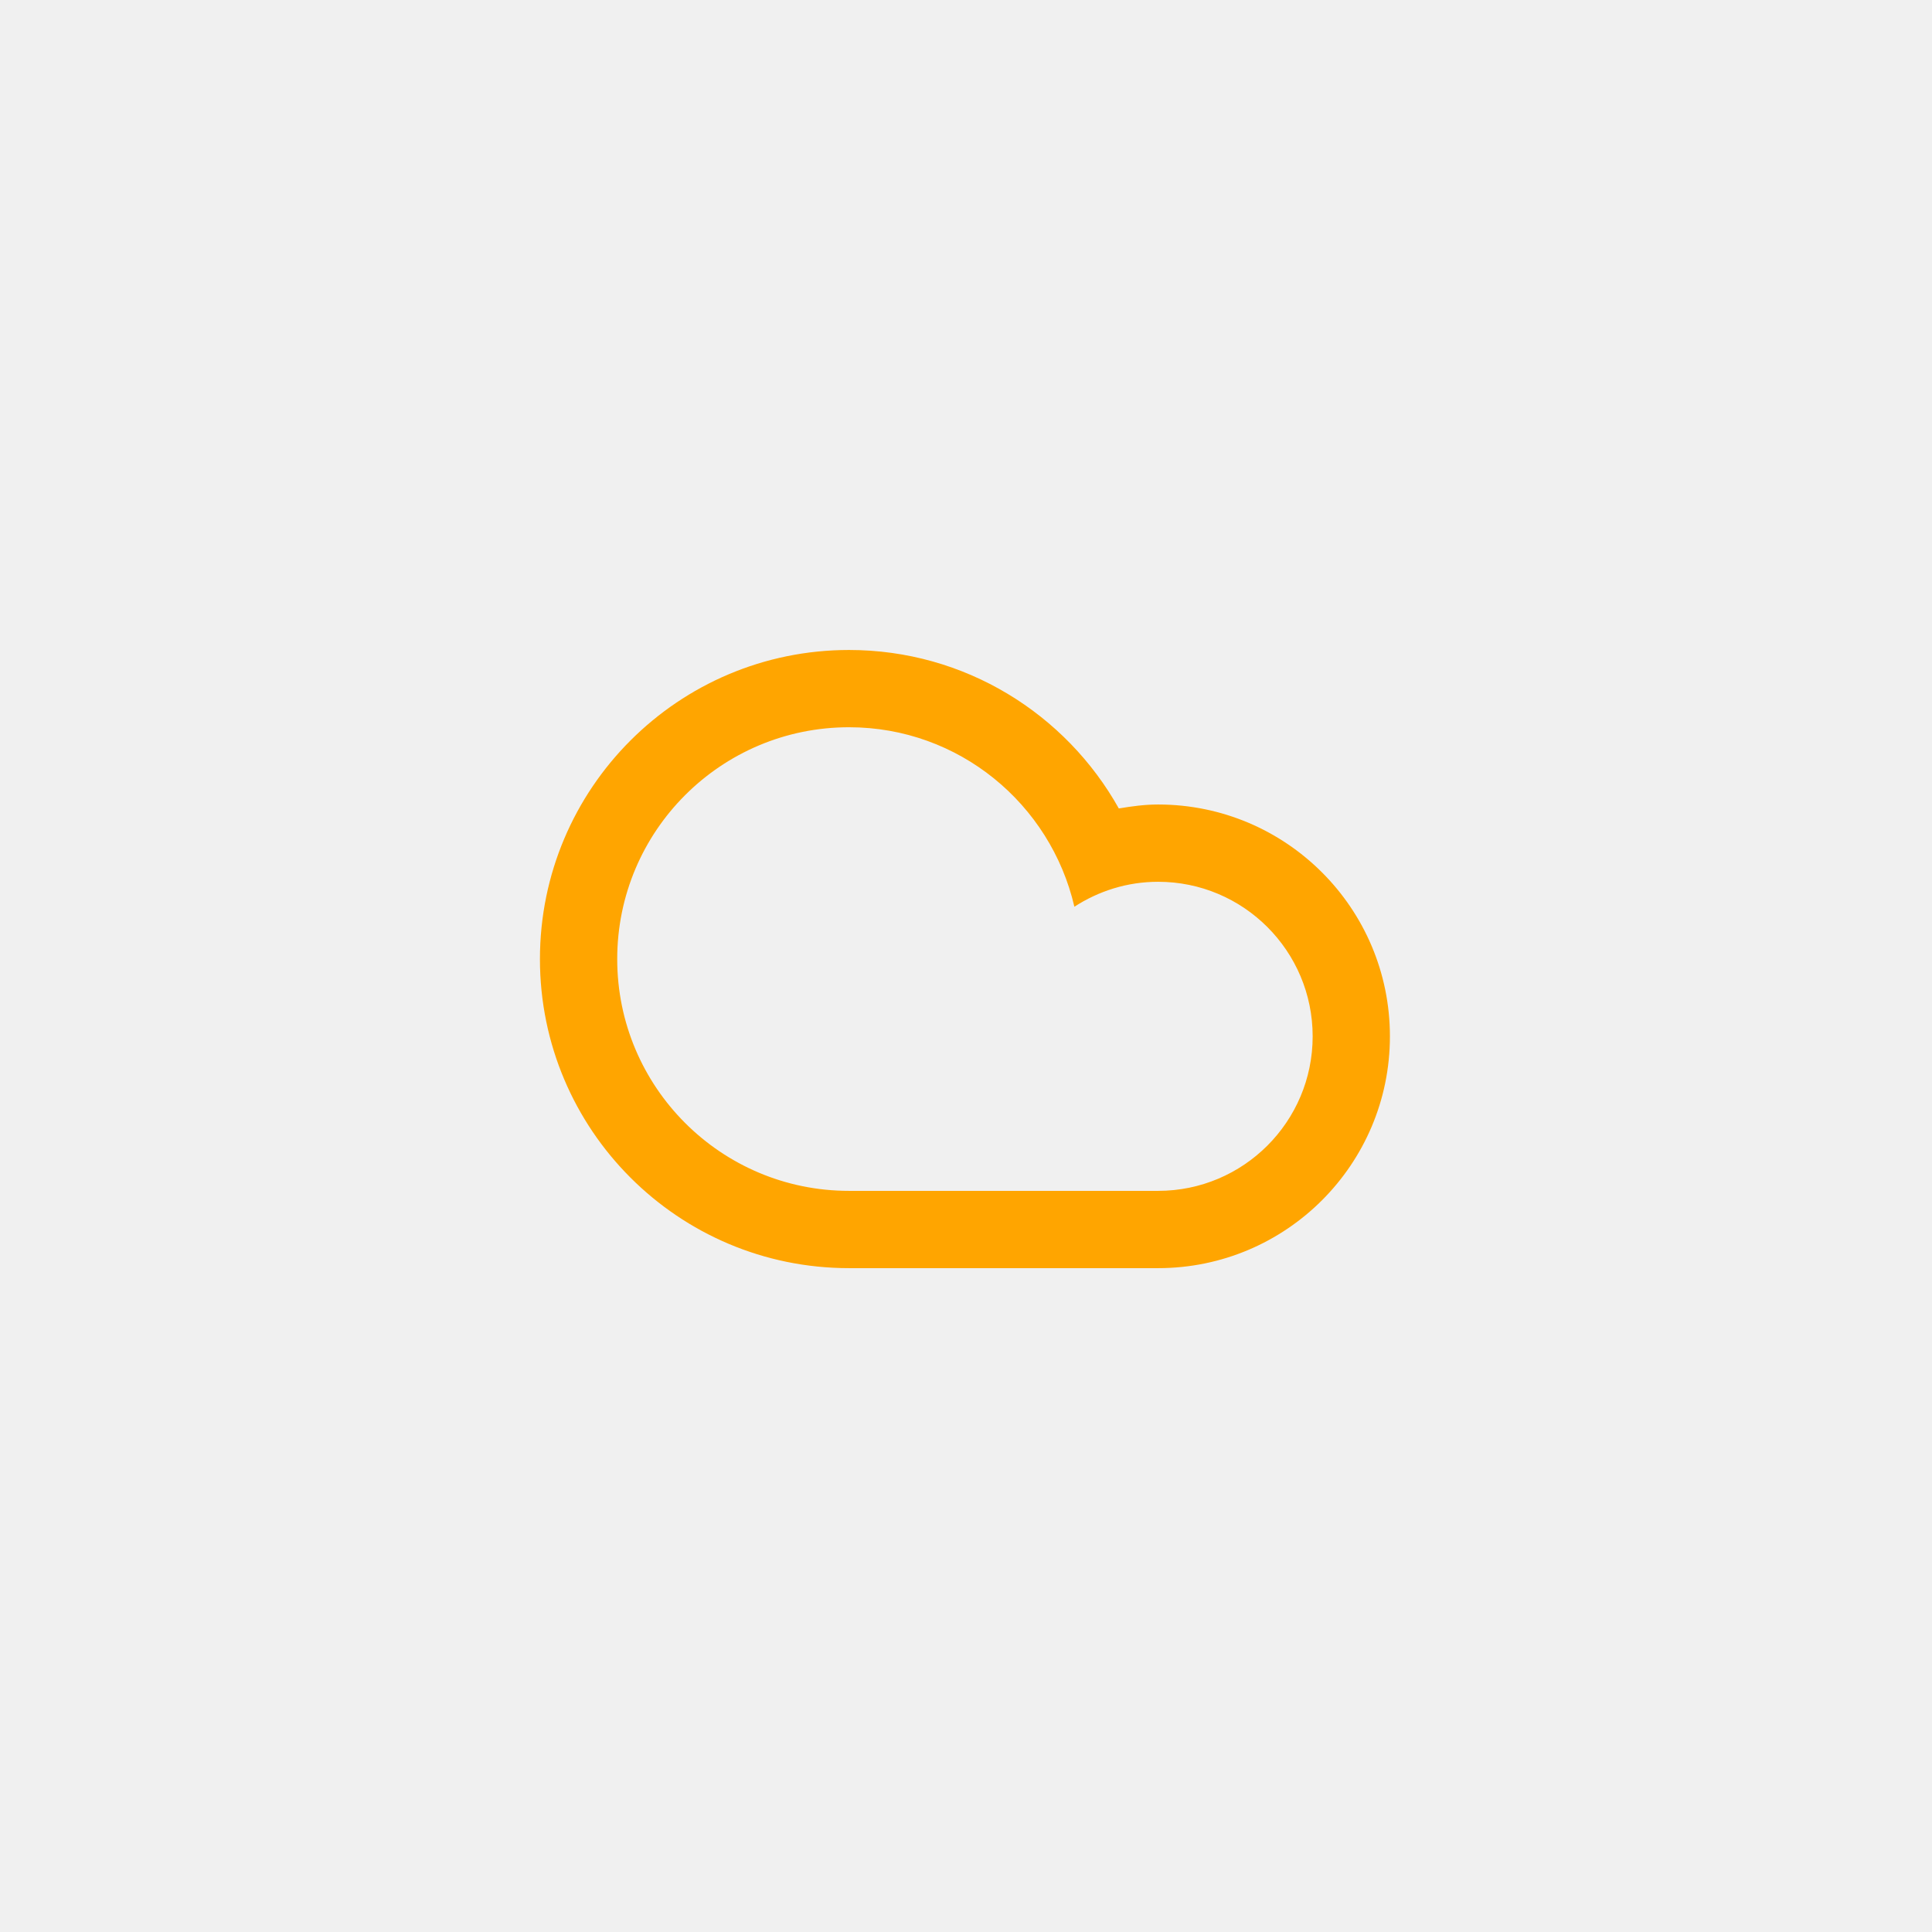
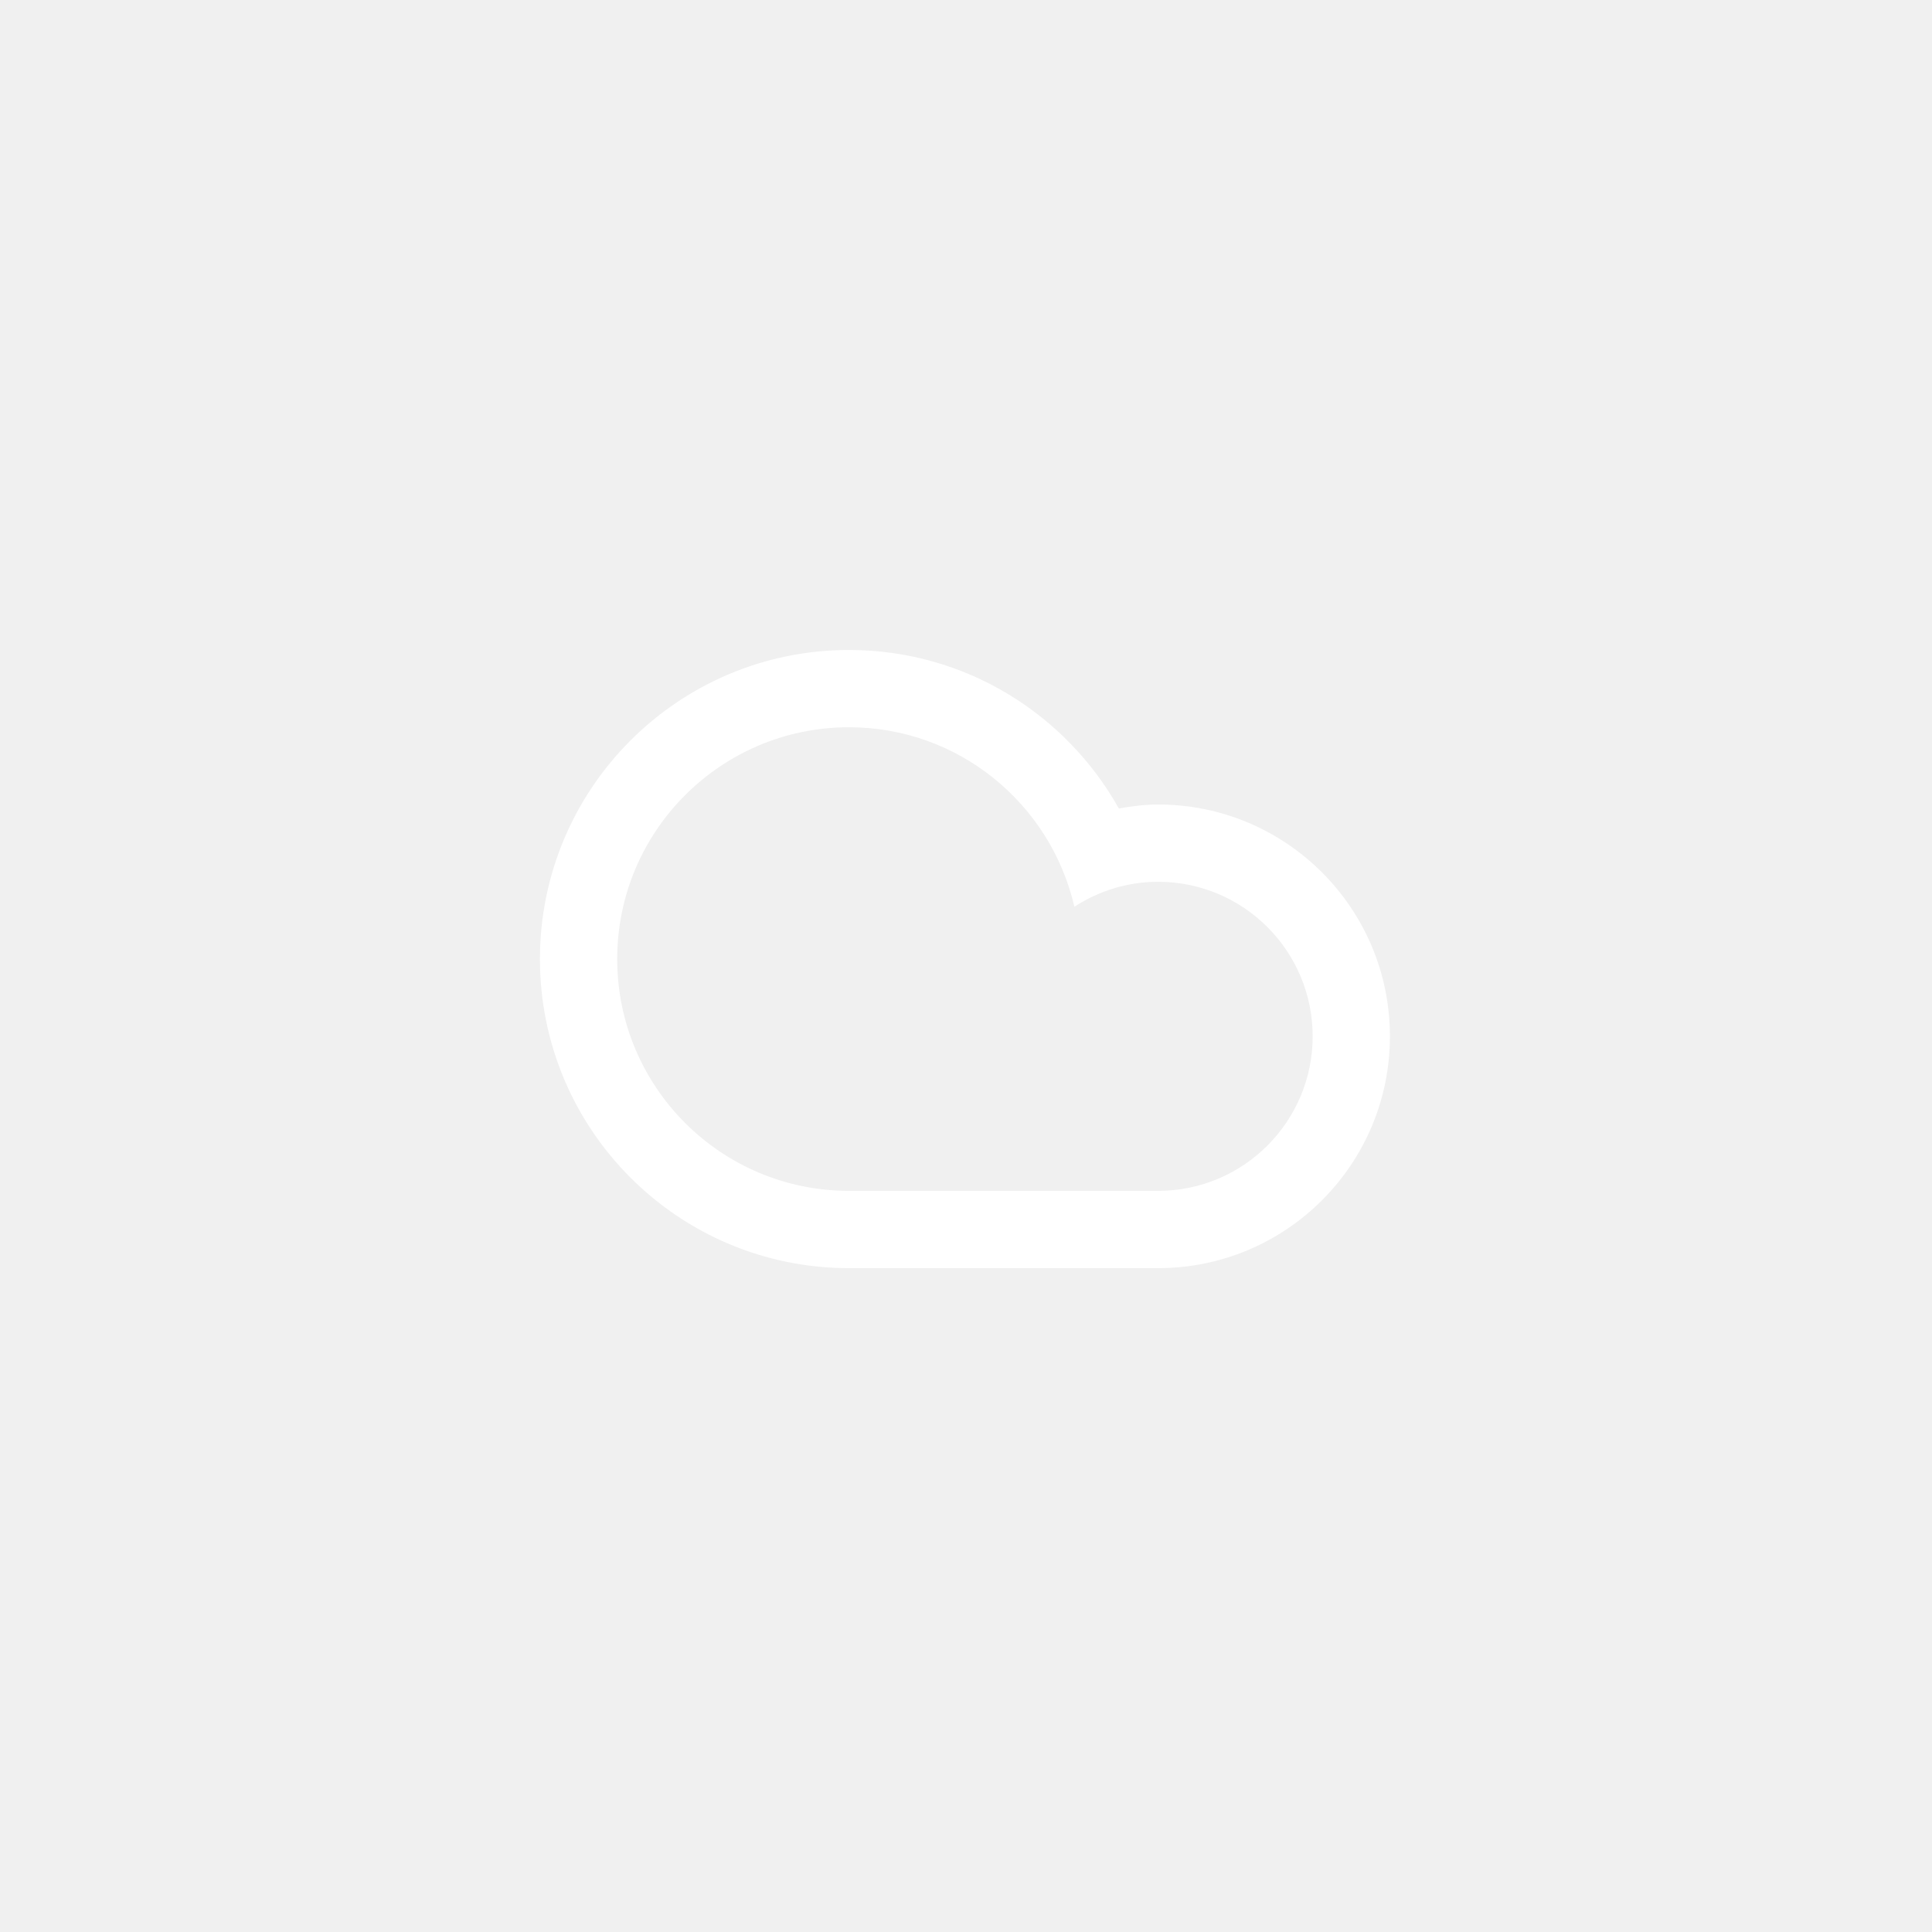
<svg xmlns="http://www.w3.org/2000/svg" version="1.1" id="Layer_1" x="0px" y="0px" width="100px" height="100px" viewBox="0 0 100 100" enable-background="new 0 0 100 100" xml:space="preserve">
-   <path fill="orange" fill-rule="evenodd" clip-rule="evenodd" d="M43.945,65.639c-8.835,0-15.998-7.162-15.998-15.998  c0-8.836,7.163-15.998,15.998-15.998c6.004,0,11.229,3.312,13.965,8.203c0.664-0.113,1.338-0.205,2.033-0.205  c6.627,0,11.999,5.373,11.999,12c0,6.625-5.372,11.998-11.999,11.998C57.168,65.639,47.143,65.639,43.945,65.639z M59.943,61.639  c4.418,0,8-3.582,8-7.998c0-4.418-3.582-8-8-8c-1.6,0-3.082,0.481-4.333,1.291c-1.231-5.316-5.974-9.29-11.665-9.29  c-6.626,0-11.998,5.372-11.998,11.999c0,6.626,5.372,11.998,11.998,11.998C47.562,61.639,56.924,61.639,59.943,61.639z" />
+   <path fill="white" fill-rule="evenodd" clip-rule="evenodd" d="M43.945,65.639c-8.835,0-15.998-7.162-15.998-15.998  c0-8.836,7.163-15.998,15.998-15.998c6.004,0,11.229,3.312,13.965,8.203c0.664-0.113,1.338-0.205,2.033-0.205  c6.627,0,11.999,5.373,11.999,12c0,6.625-5.372,11.998-11.999,11.998C57.168,65.639,47.143,65.639,43.945,65.639z M59.943,61.639  c4.418,0,8-3.582,8-7.998c0-4.418-3.582-8-8-8c-1.6,0-3.082,0.481-4.333,1.291c-1.231-5.316-5.974-9.29-11.665-9.29  c-6.626,0-11.998,5.372-11.998,11.999c0,6.626,5.372,11.998,11.998,11.998C47.562,61.639,56.924,61.639,59.943,61.639z" />
</svg>
